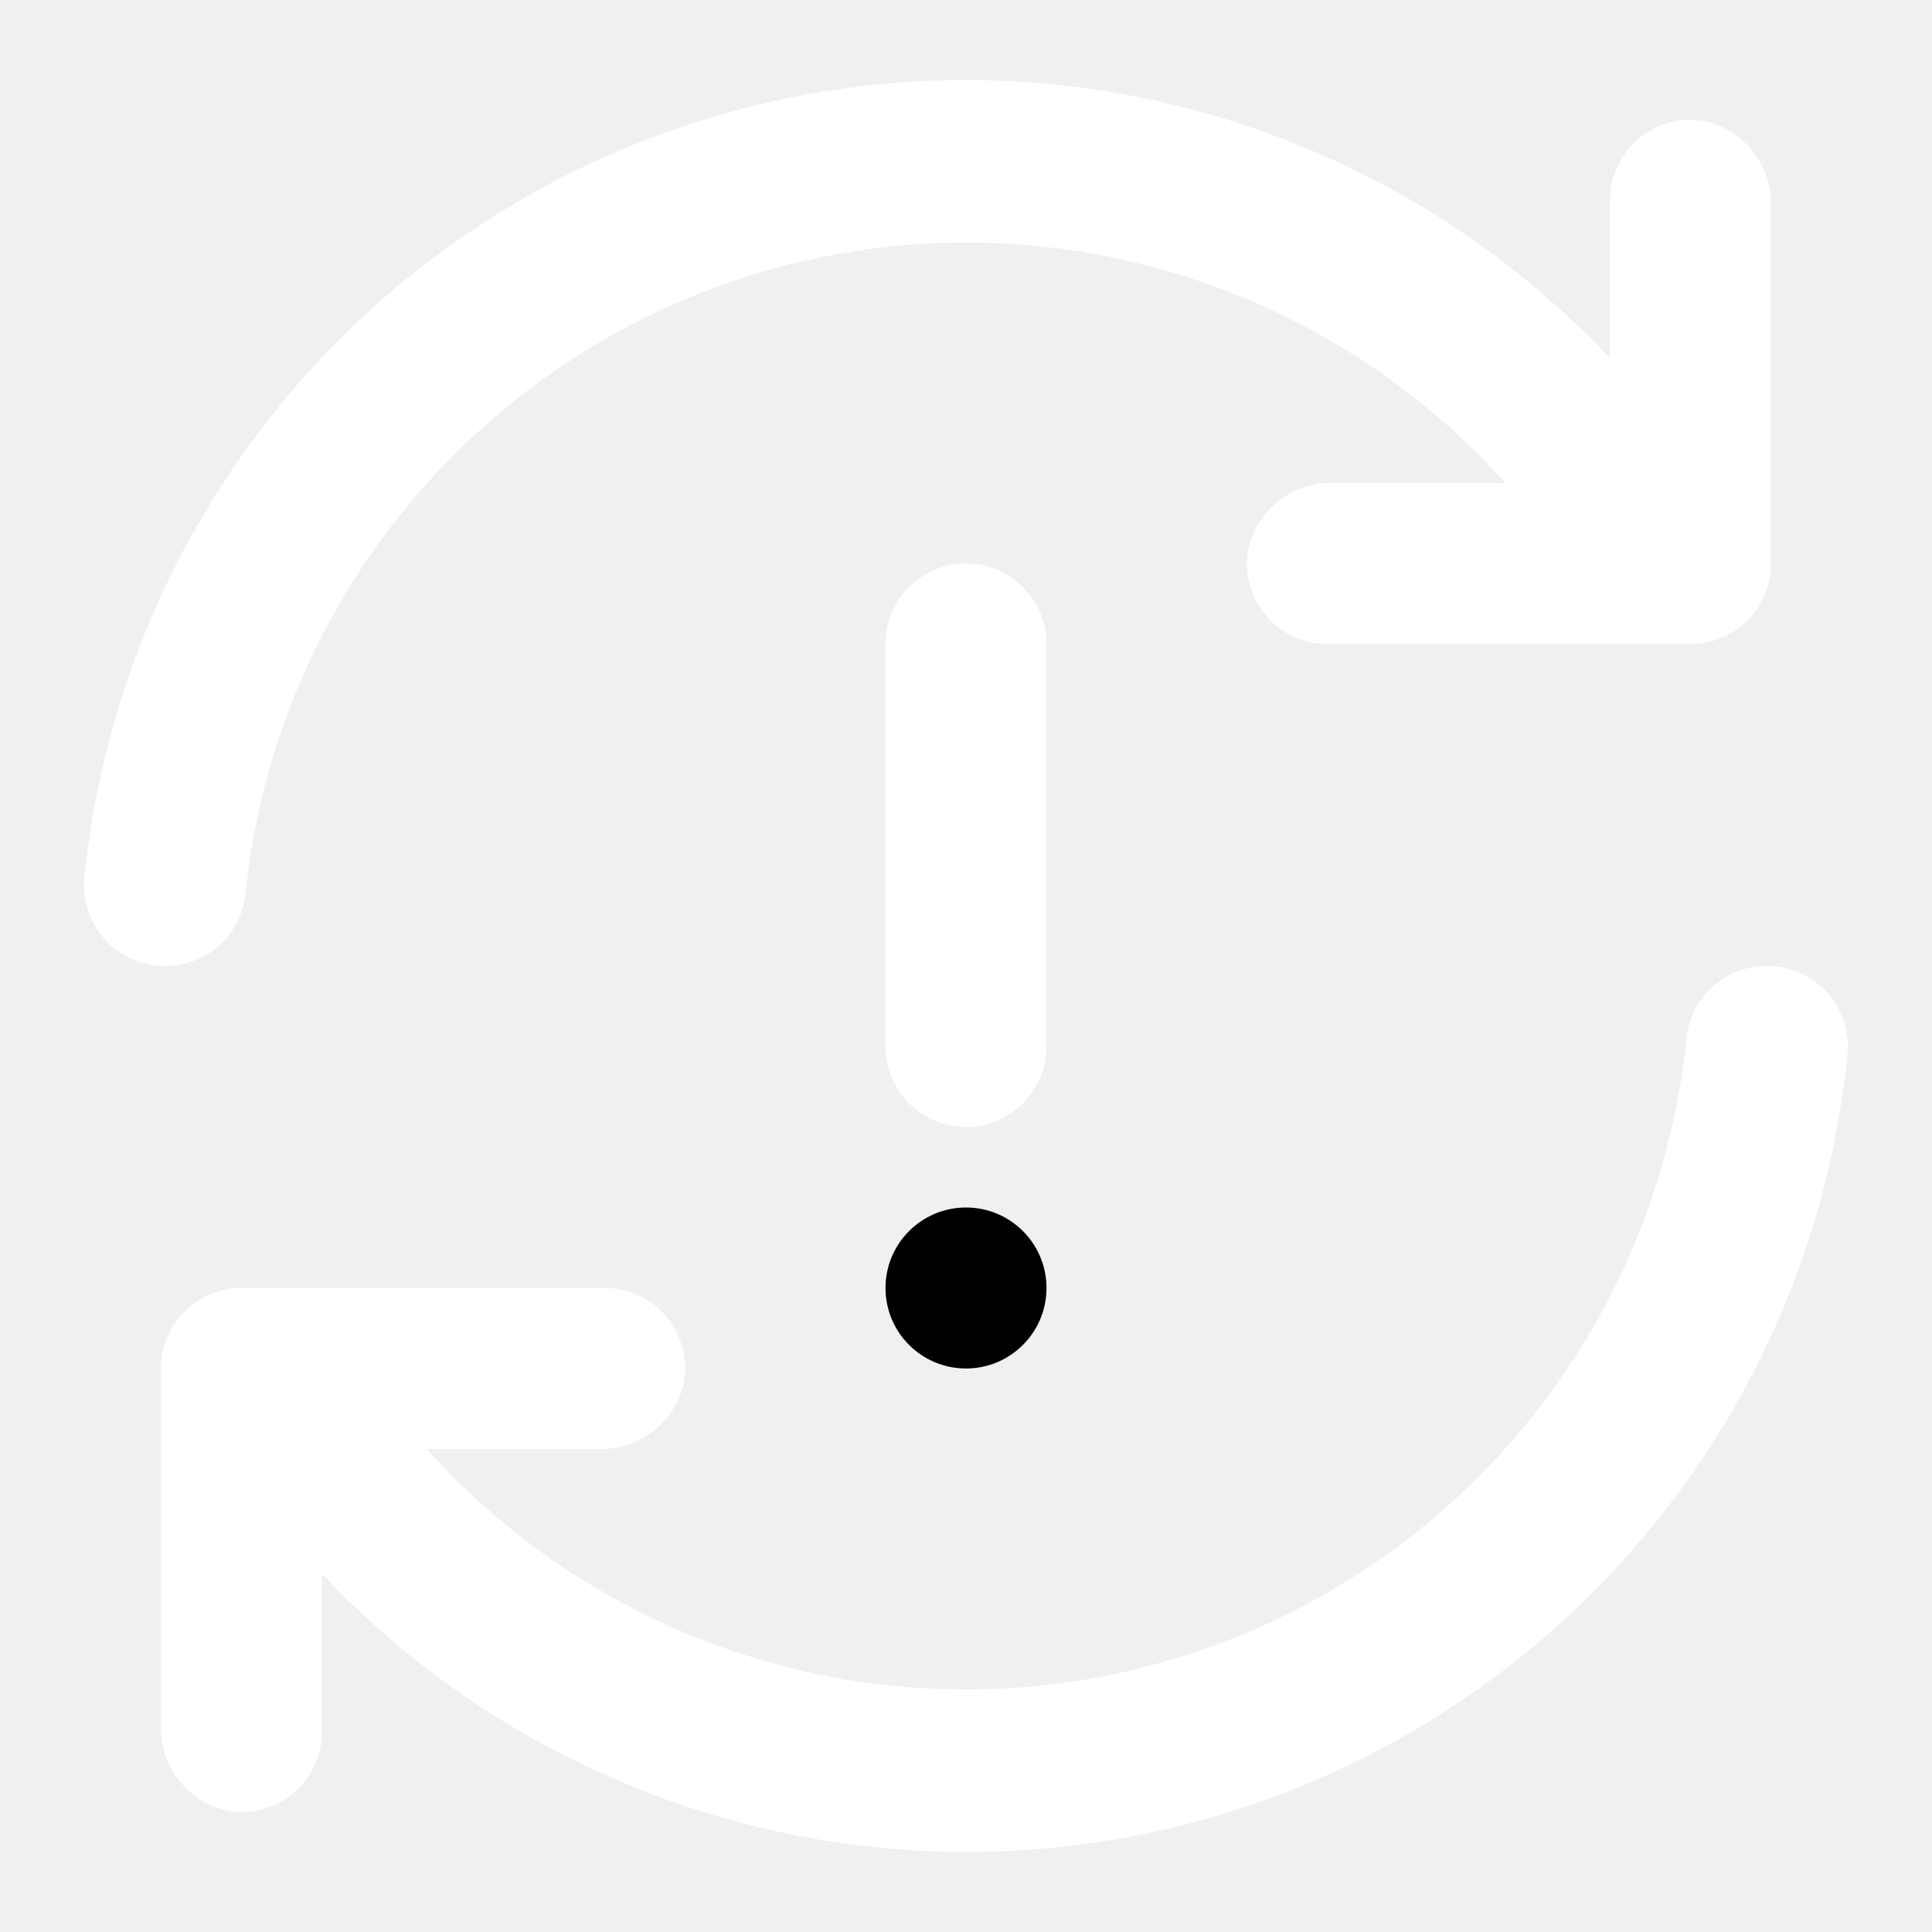
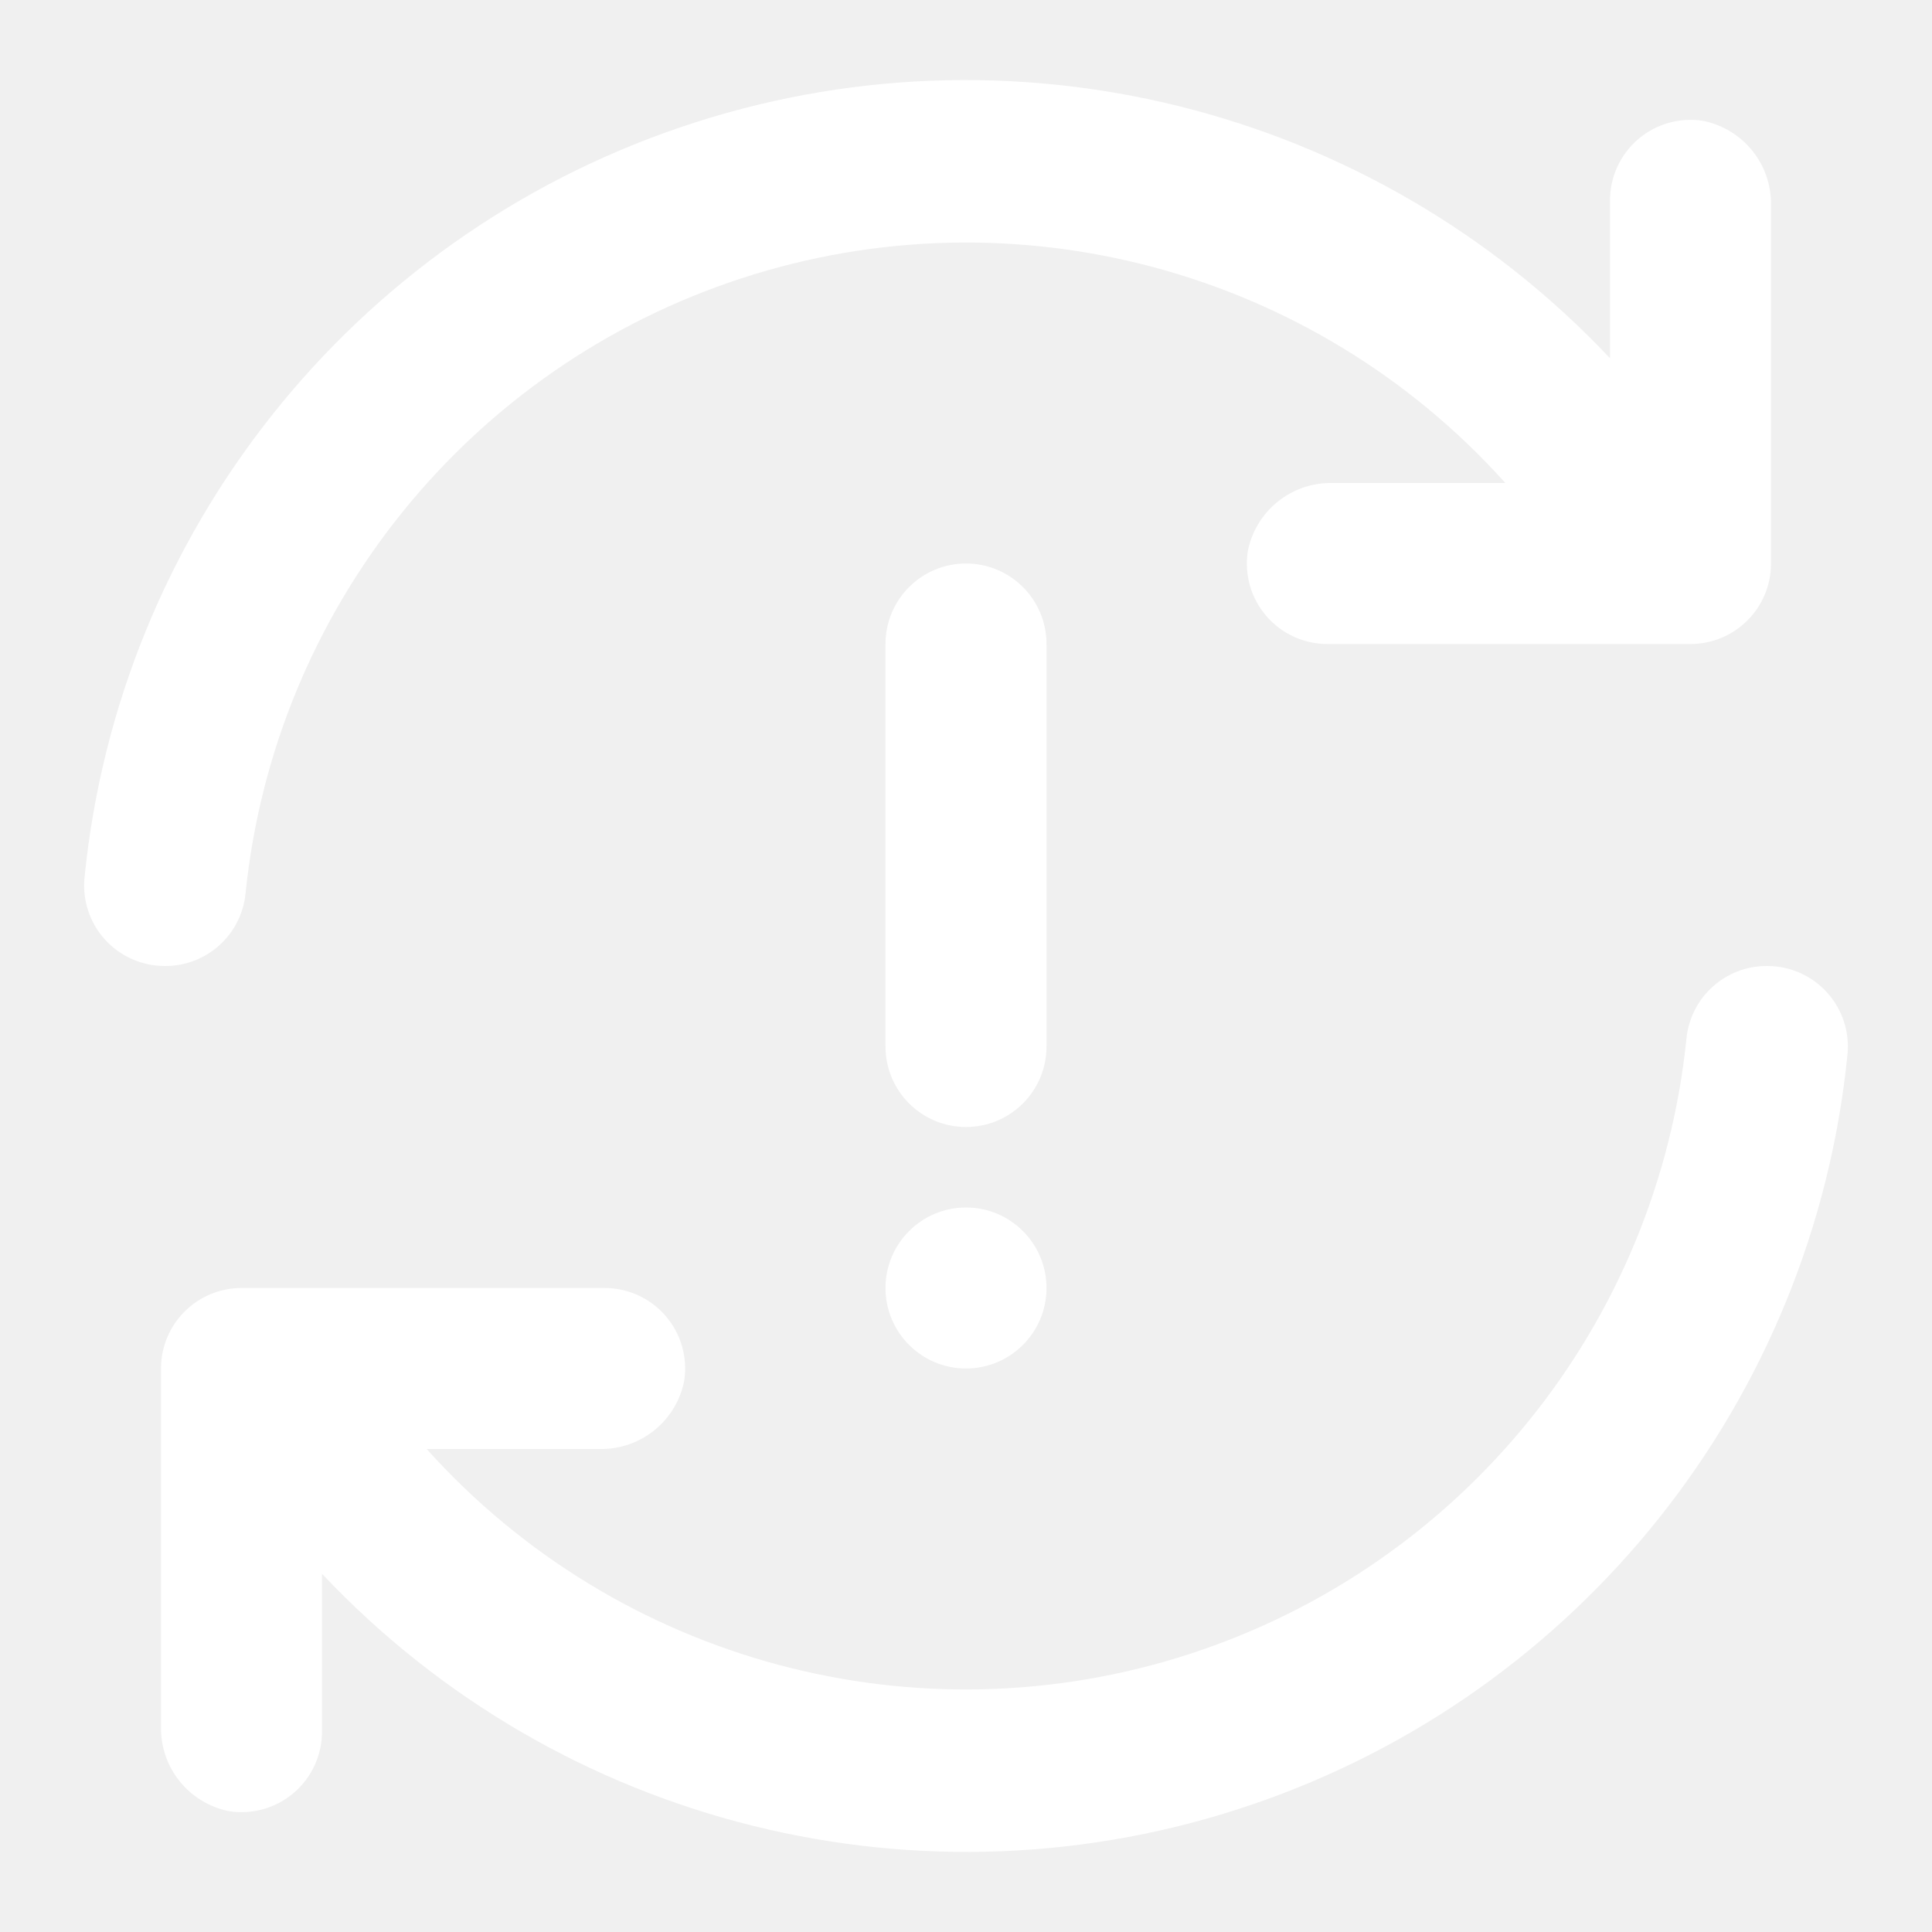
<svg xmlns="http://www.w3.org/2000/svg" height="800" viewBox="0 0 48 48" width="800">
  <path d="m0 0h48v48h-48z" fill="none" />
-   <path fill="#ffffff" d="m44 5.1v8.9a2 2 0 0 1 -2 2h-9a2 2 0 0 1 -2-2.3 2.1 2.1 0 0 1 2.1-1.7h4.3a18 18 0 0 0 -31.3 10.2 2 2 0 0 1 -2 1.8 2 2 0 0 1 -2-2.2 22 22 0 0 1 37.9-12.9v-3.9a2 2 0 0 1 2.3-2 2.1 2.1 0 0 1 1.7 2.1z" />
-   <path fill="#ffffff" d="m4 42.9v-8.9a2 2 0 0 1 2-2h9a2 2 0 0 1 2 2.3 2.1 2.1 0 0 1 -2.1 1.7h-4.3a18 18 0 0 0 31.3-10.2 2 2 0 0 1 2-1.8 2 2 0 0 1 2 2.2 22 22 0 0 1 -37.9 12.9v3.9a2 2 0 0 1 -2.3 2 2.1 2.1 0 0 1 -1.7-2.1z" />
-   <path fill="#ffffff" d="m24 28a2 2 0 0 0 2-2v-10a2 2 0 0 0 -4 0v10a2 2 0 0 0 2 2z" />
-   <circle cx="24" cy="32" r="2" />
+   <path fill="#fff" d="m44 5.1v8.9a2 2 0 0 1 -2 2h-9a2 2 0 0 1 -2-2.3 2.1 2.1 0 0 1 2.1-1.7h4.3a18 18 0 0 0 -31.3 10.2 2 2 0 0 1 -2 1.8 2 2 0 0 1 -2-2.2 22 22 0 0 1 37.9-12.9v-3.9a2 2 0 0 1 2.3-2 2.1 2.1 0 0 1 1.7 2.1z" />
+   <path fill="#fff" d="m4 42.9v-8.9a2 2 0 0 1 2-2h9a2 2 0 0 1 2 2.3 2.1 2.1 0 0 1 -2.1 1.7h-4.3a18 18 0 0 0 31.3-10.2 2 2 0 0 1 2-1.8 2 2 0 0 1 2 2.2 22 22 0 0 1 -37.9 12.9v3.9a2 2 0 0 1 -2.3 2 2.1 2.1 0 0 1 -1.7-2.1z" />
+   <path fill="#fff" d="m24 28a2 2 0 0 0 2-2v-10a2 2 0 0 0 -4 0v10a2 2 0 0 0 2 2z" />
+   <circle fill="#fff" cx="24" cy="32" r="2" />
</svg>
